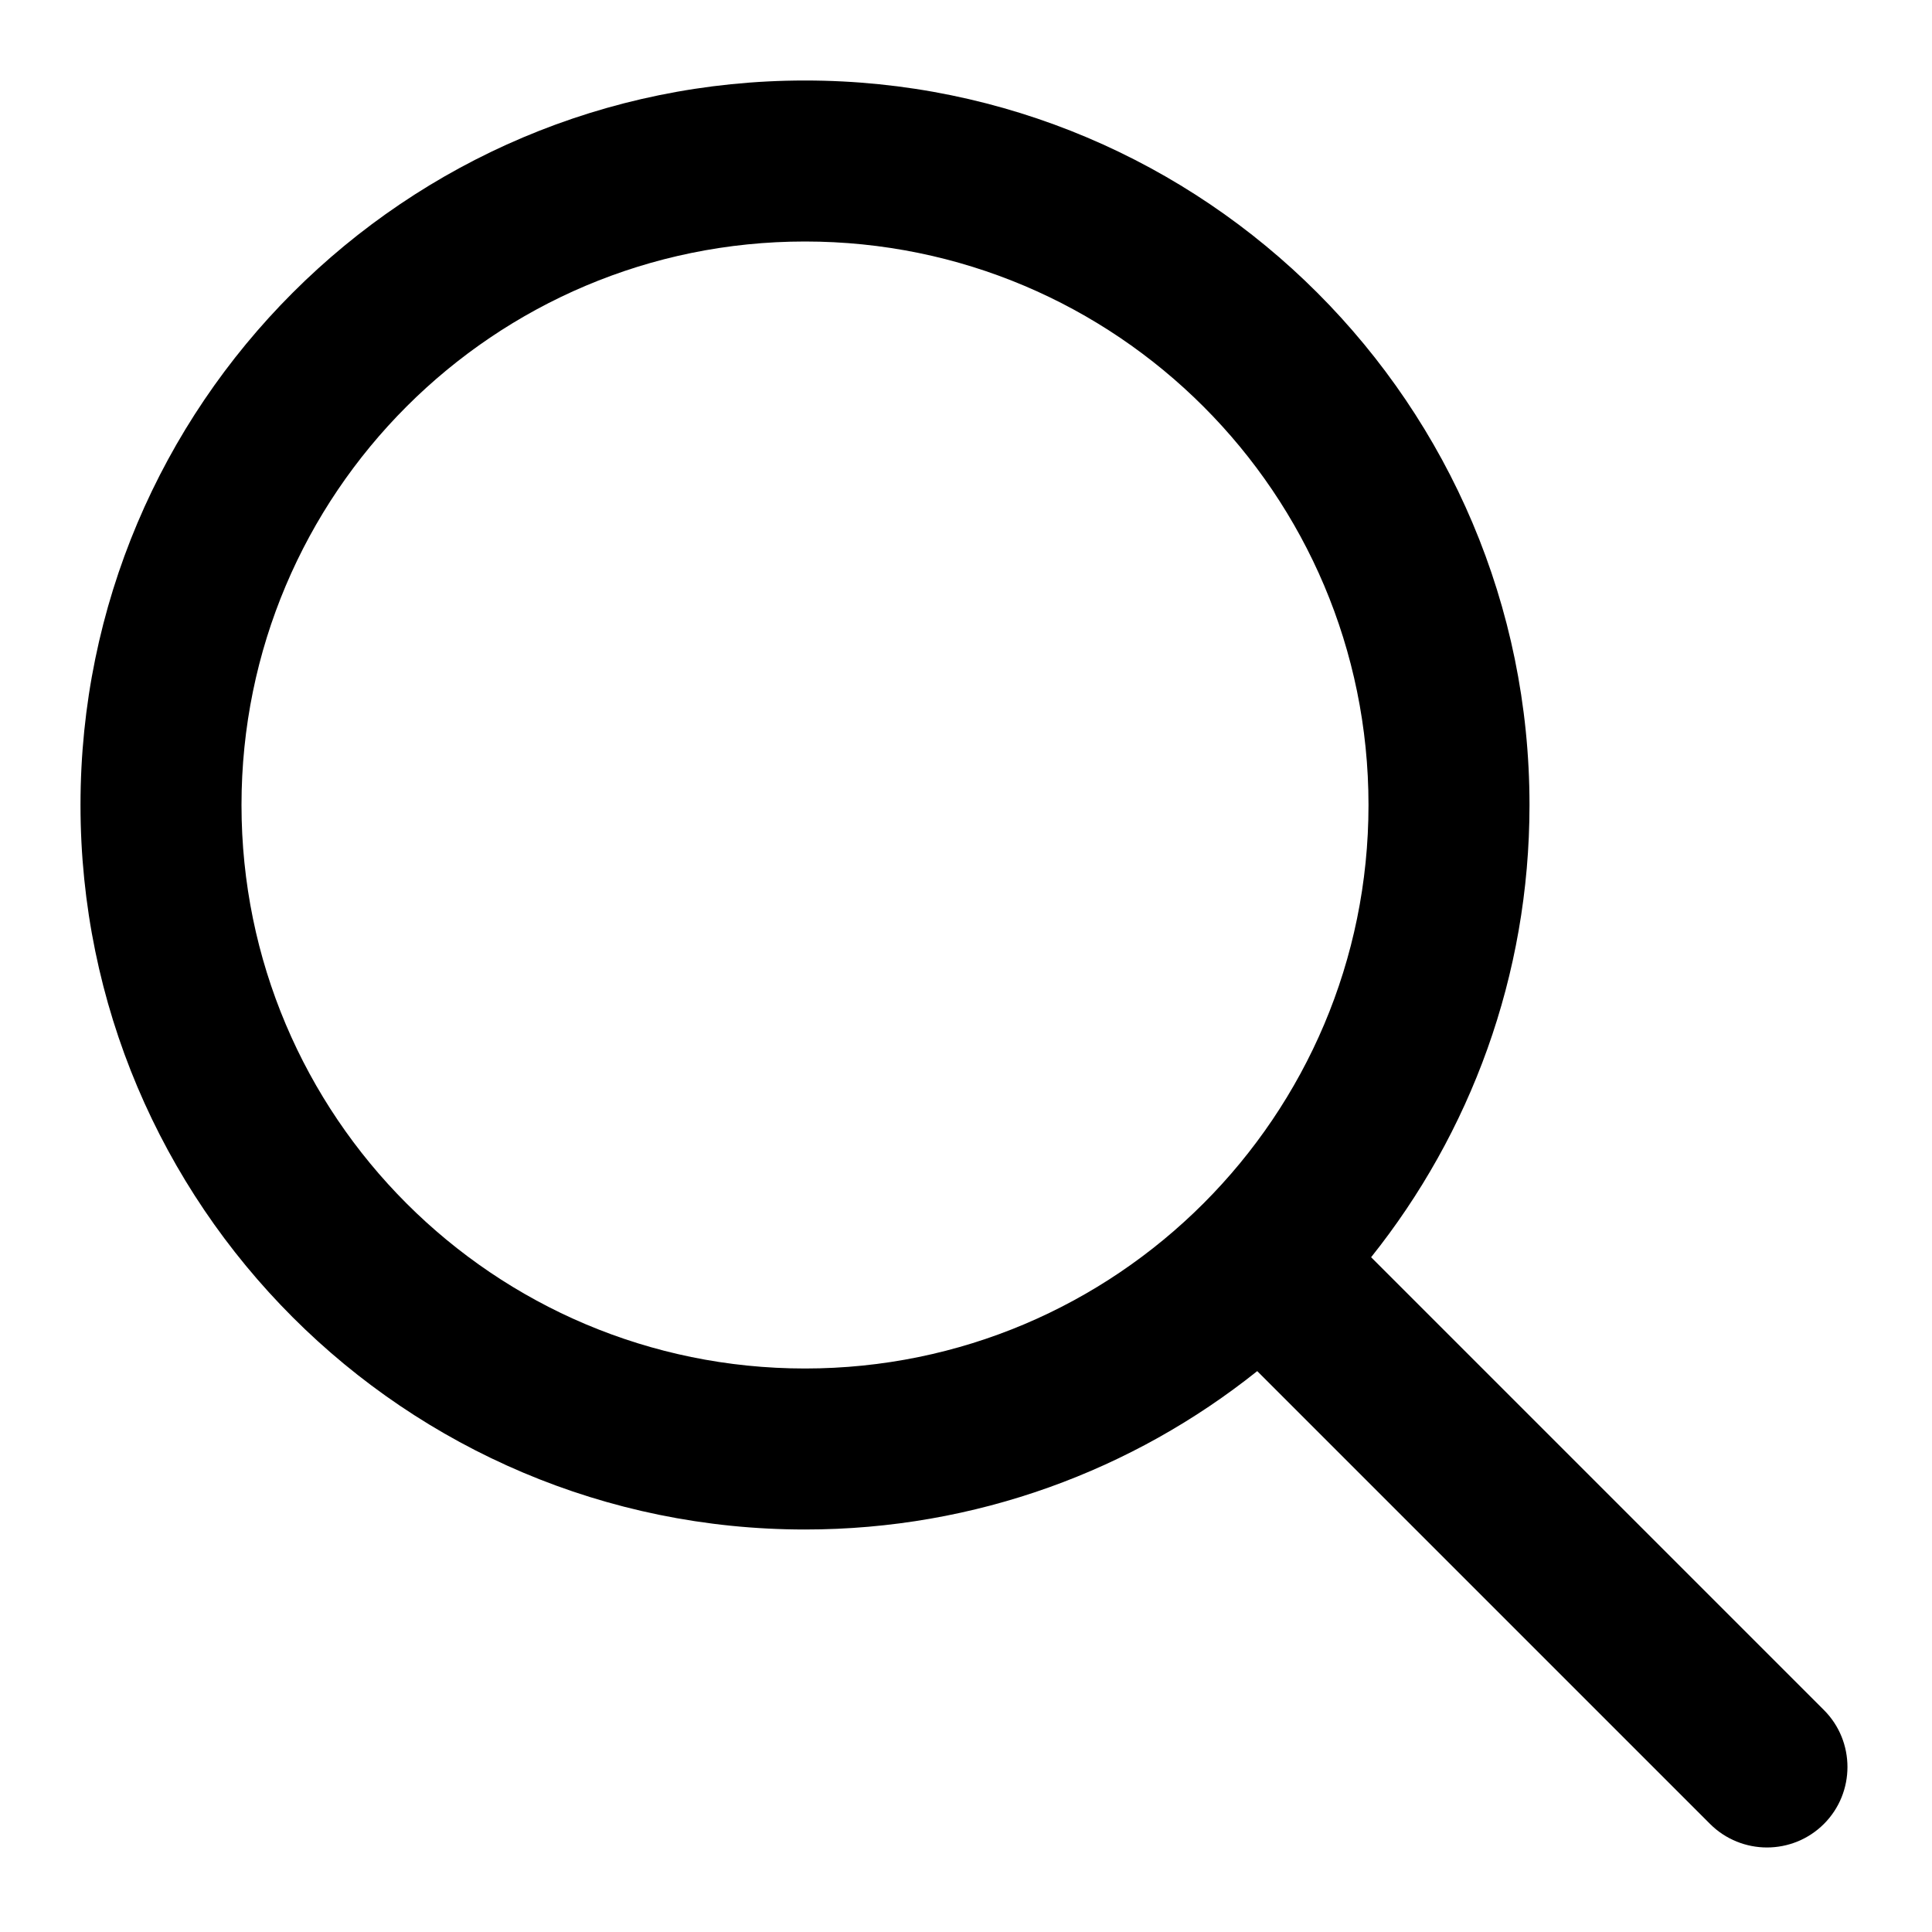
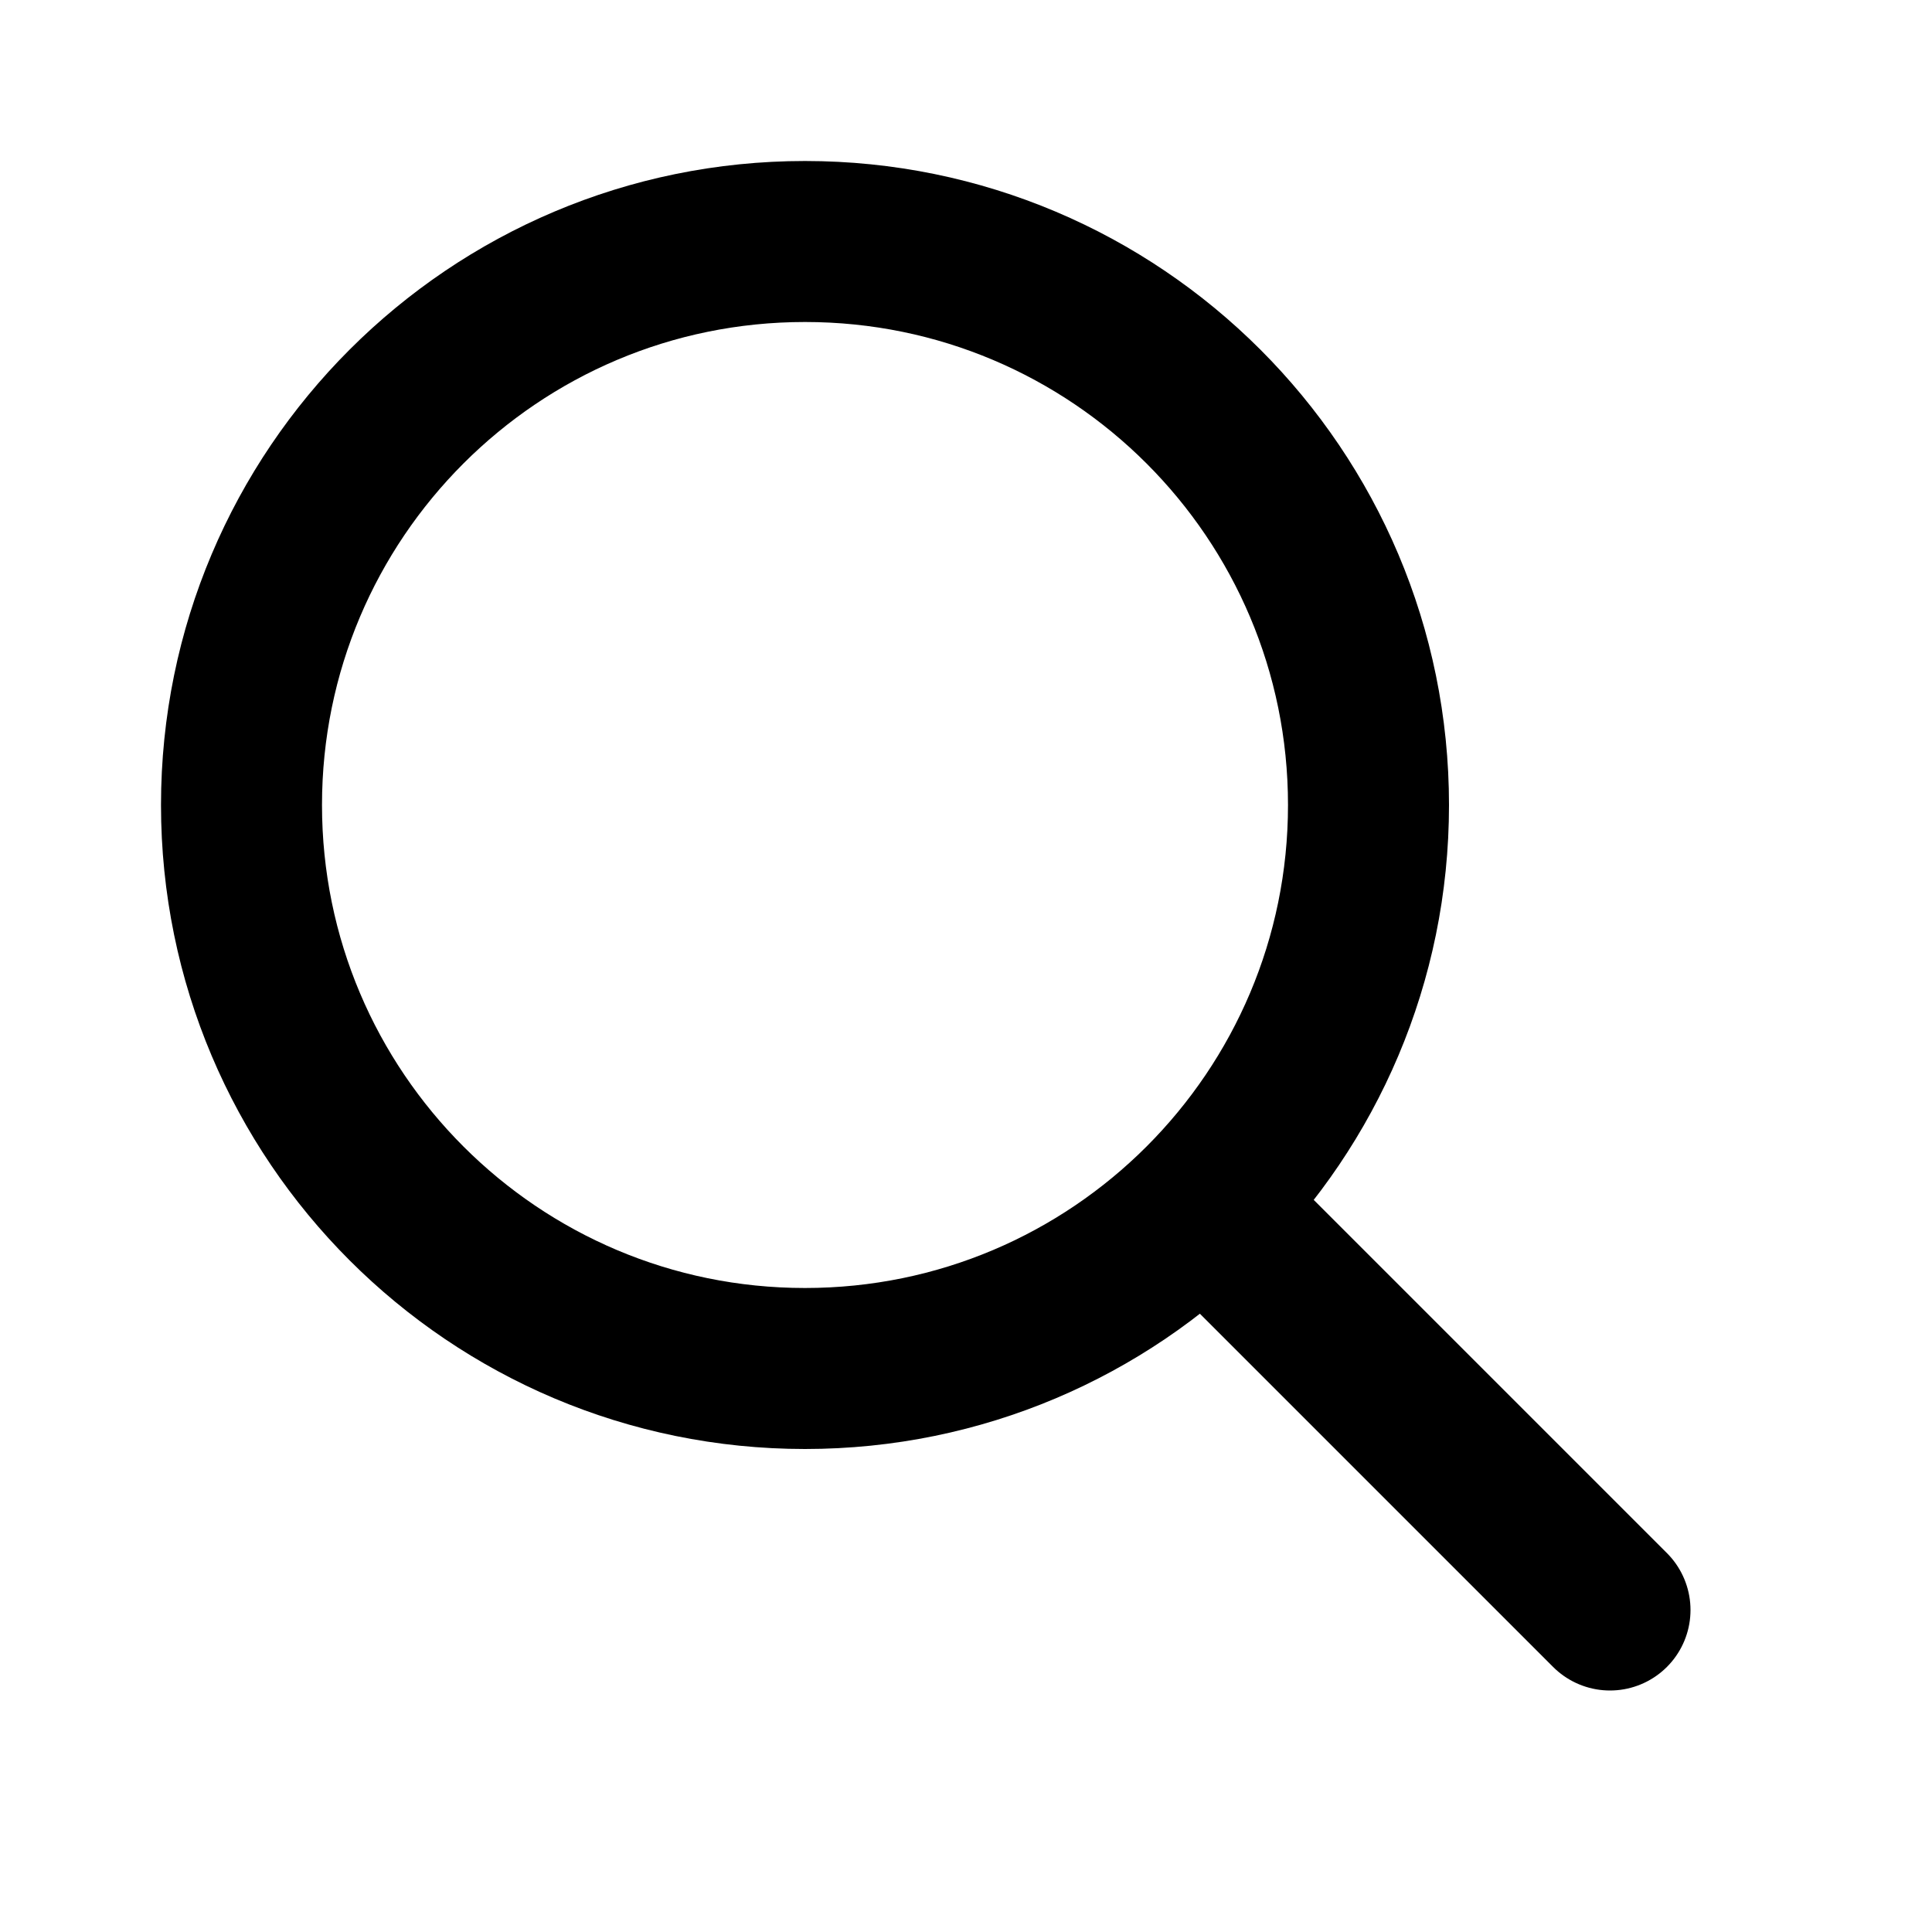
- <svg xmlns="http://www.w3.org/2000/svg" enable-background="new 0 0 96 96" height="96px" id="magnifying_glass" version="1.1" viewBox="0 0 96 96" width="96px" xml:space="preserve">
-   <path d="M90.63,84.971l-22.5-22.5C73.05,56.311,76,48.5,76,40C76,20.12,59.88,4,40,4S4,20.12,4,40  s16.12,36,36,36c8.5,0,16.311-2.95,22.471-7.87l22.5,22.5c0.779,0.78,1.812,1.17,2.829,1.17c1.021,0,2.05-0.39,2.83-1.17  C92.189,89.07,92.189,86.529,90.63,84.971z M40,68c-15.464,0-28-12.536-28-28s12.536-28,28-28s28,12.536,28,28S55.464,68,40,68z" id="_x3C_Path_x3E_" />
+ <svg viewBox="0 0 24 24">
+   <g fill="none" fill-rule="evenodd" stroke="currentColor" stroke-width="2">
+     <circle cx="10" cy="10" r="7" />
+     <path stroke-linecap="round" d="M15 15l5 5" />
+   </g>
</svg>
